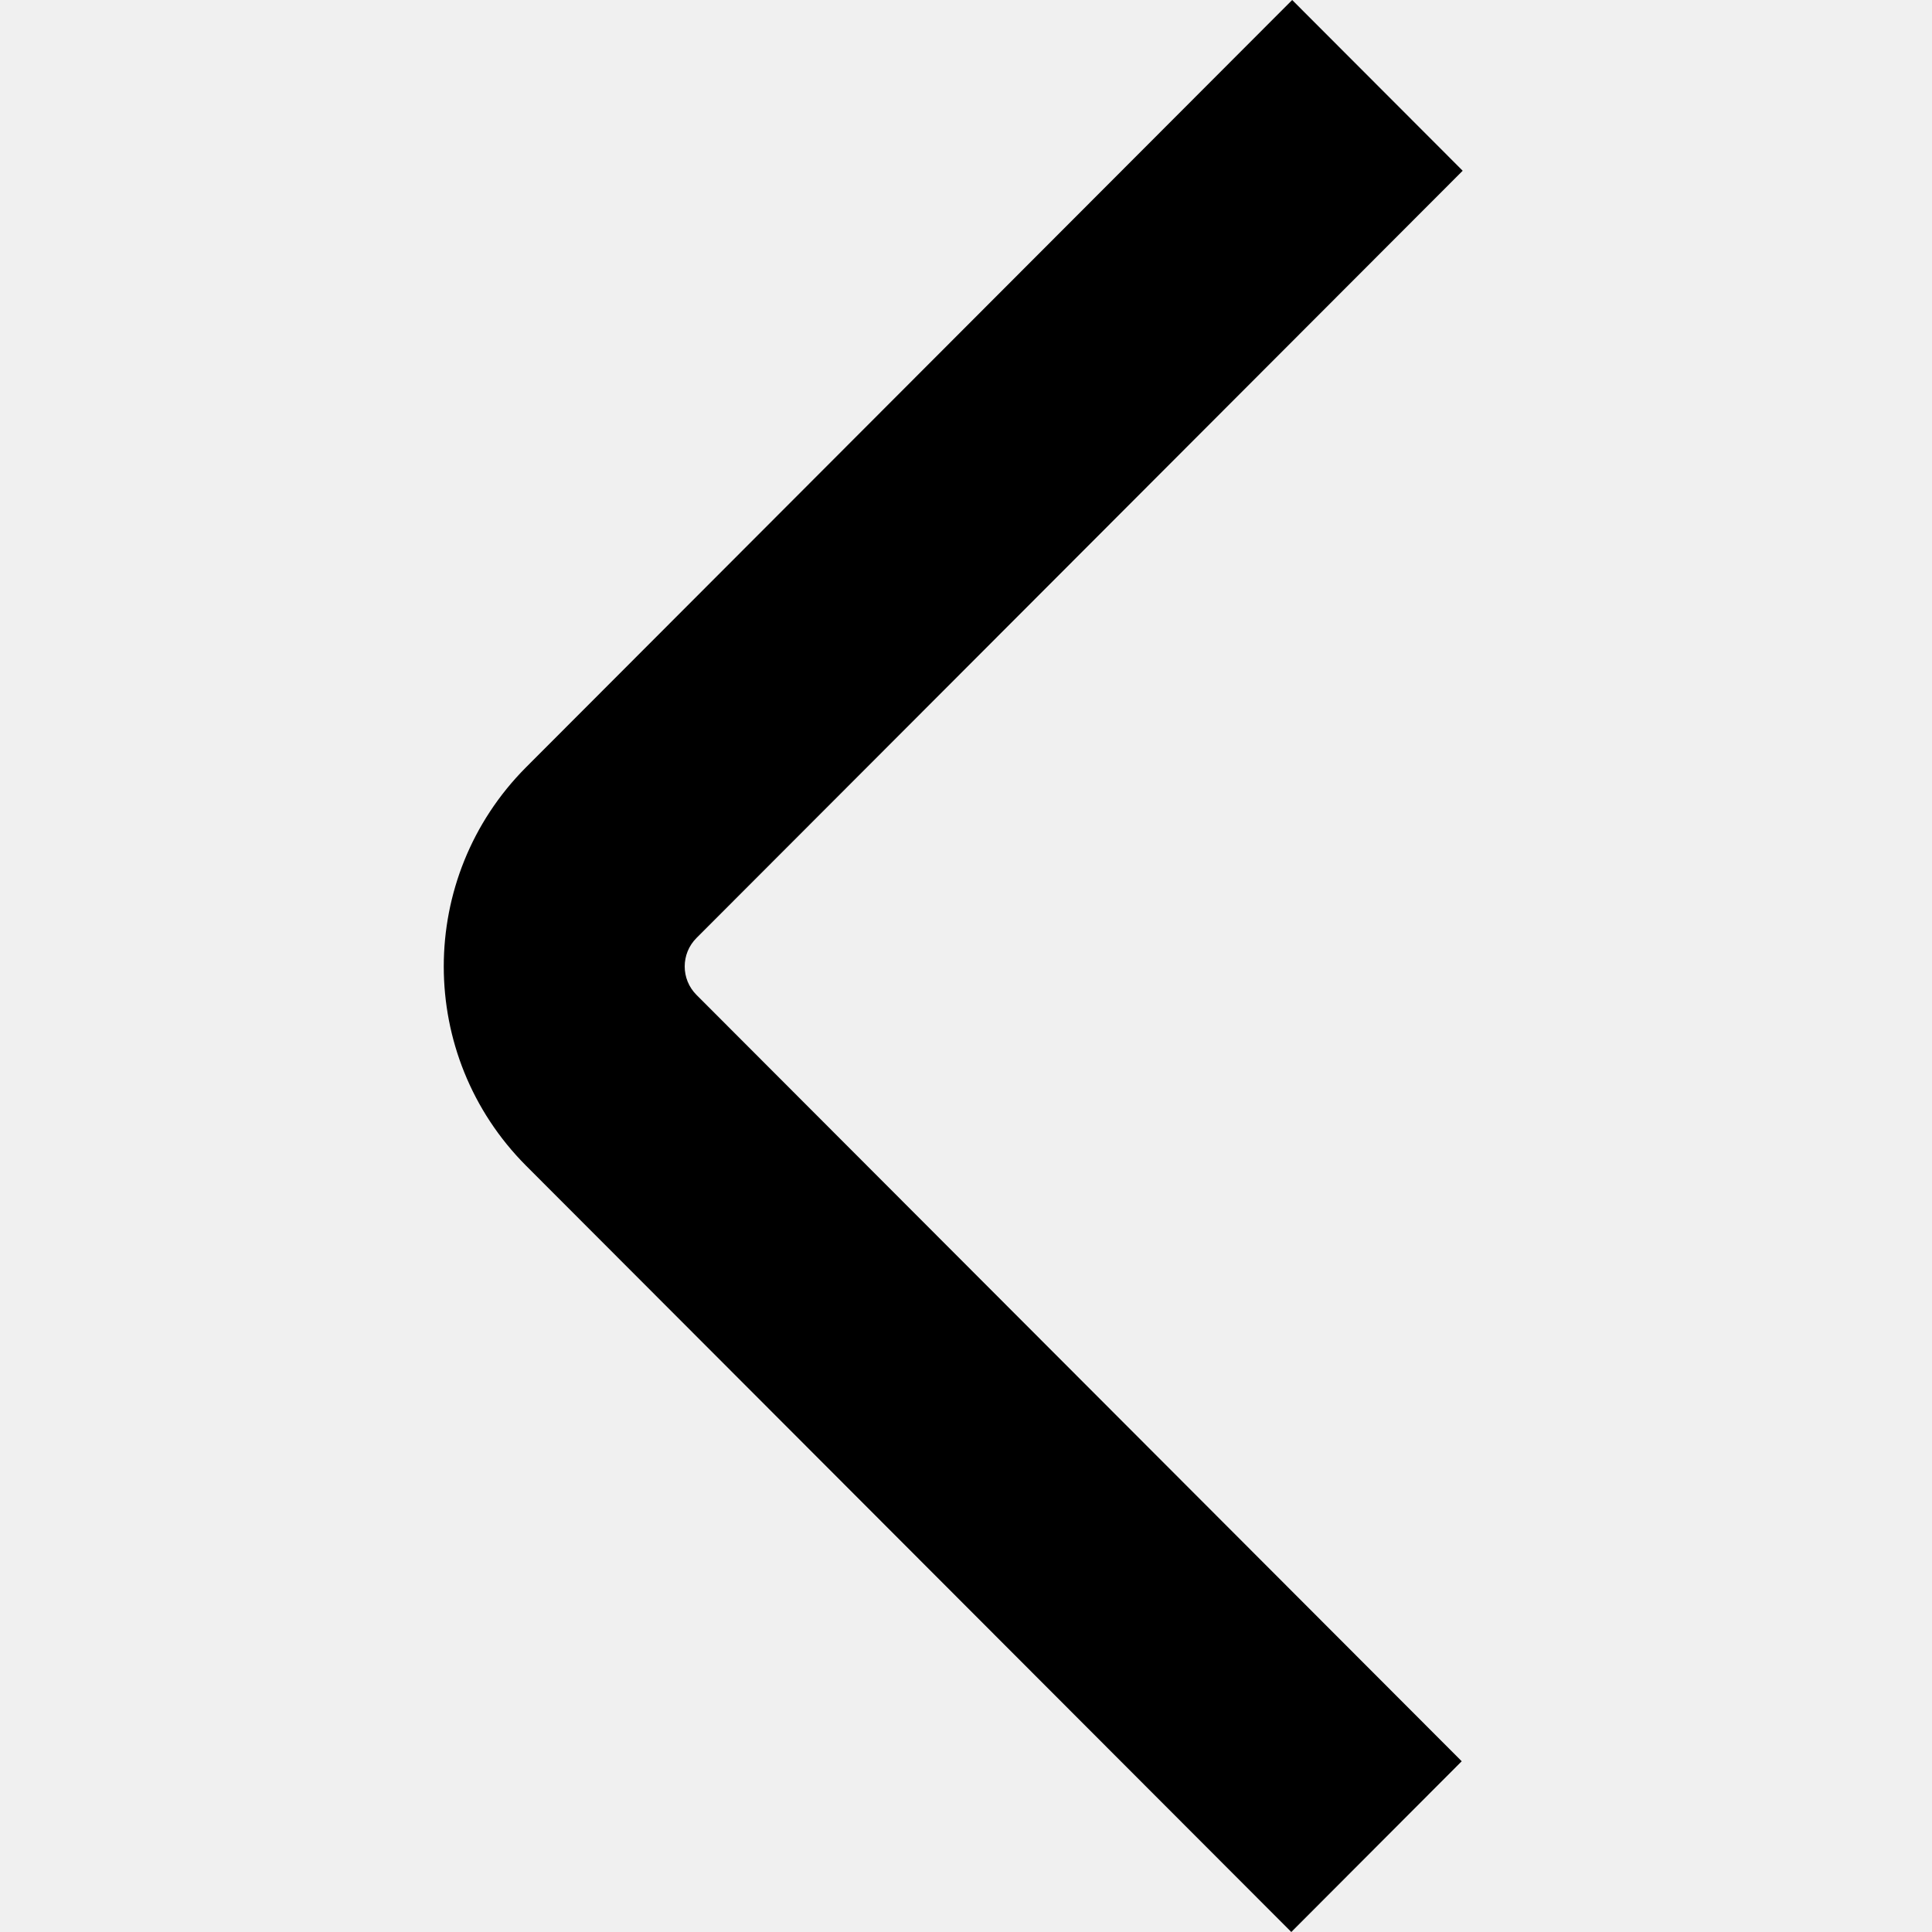
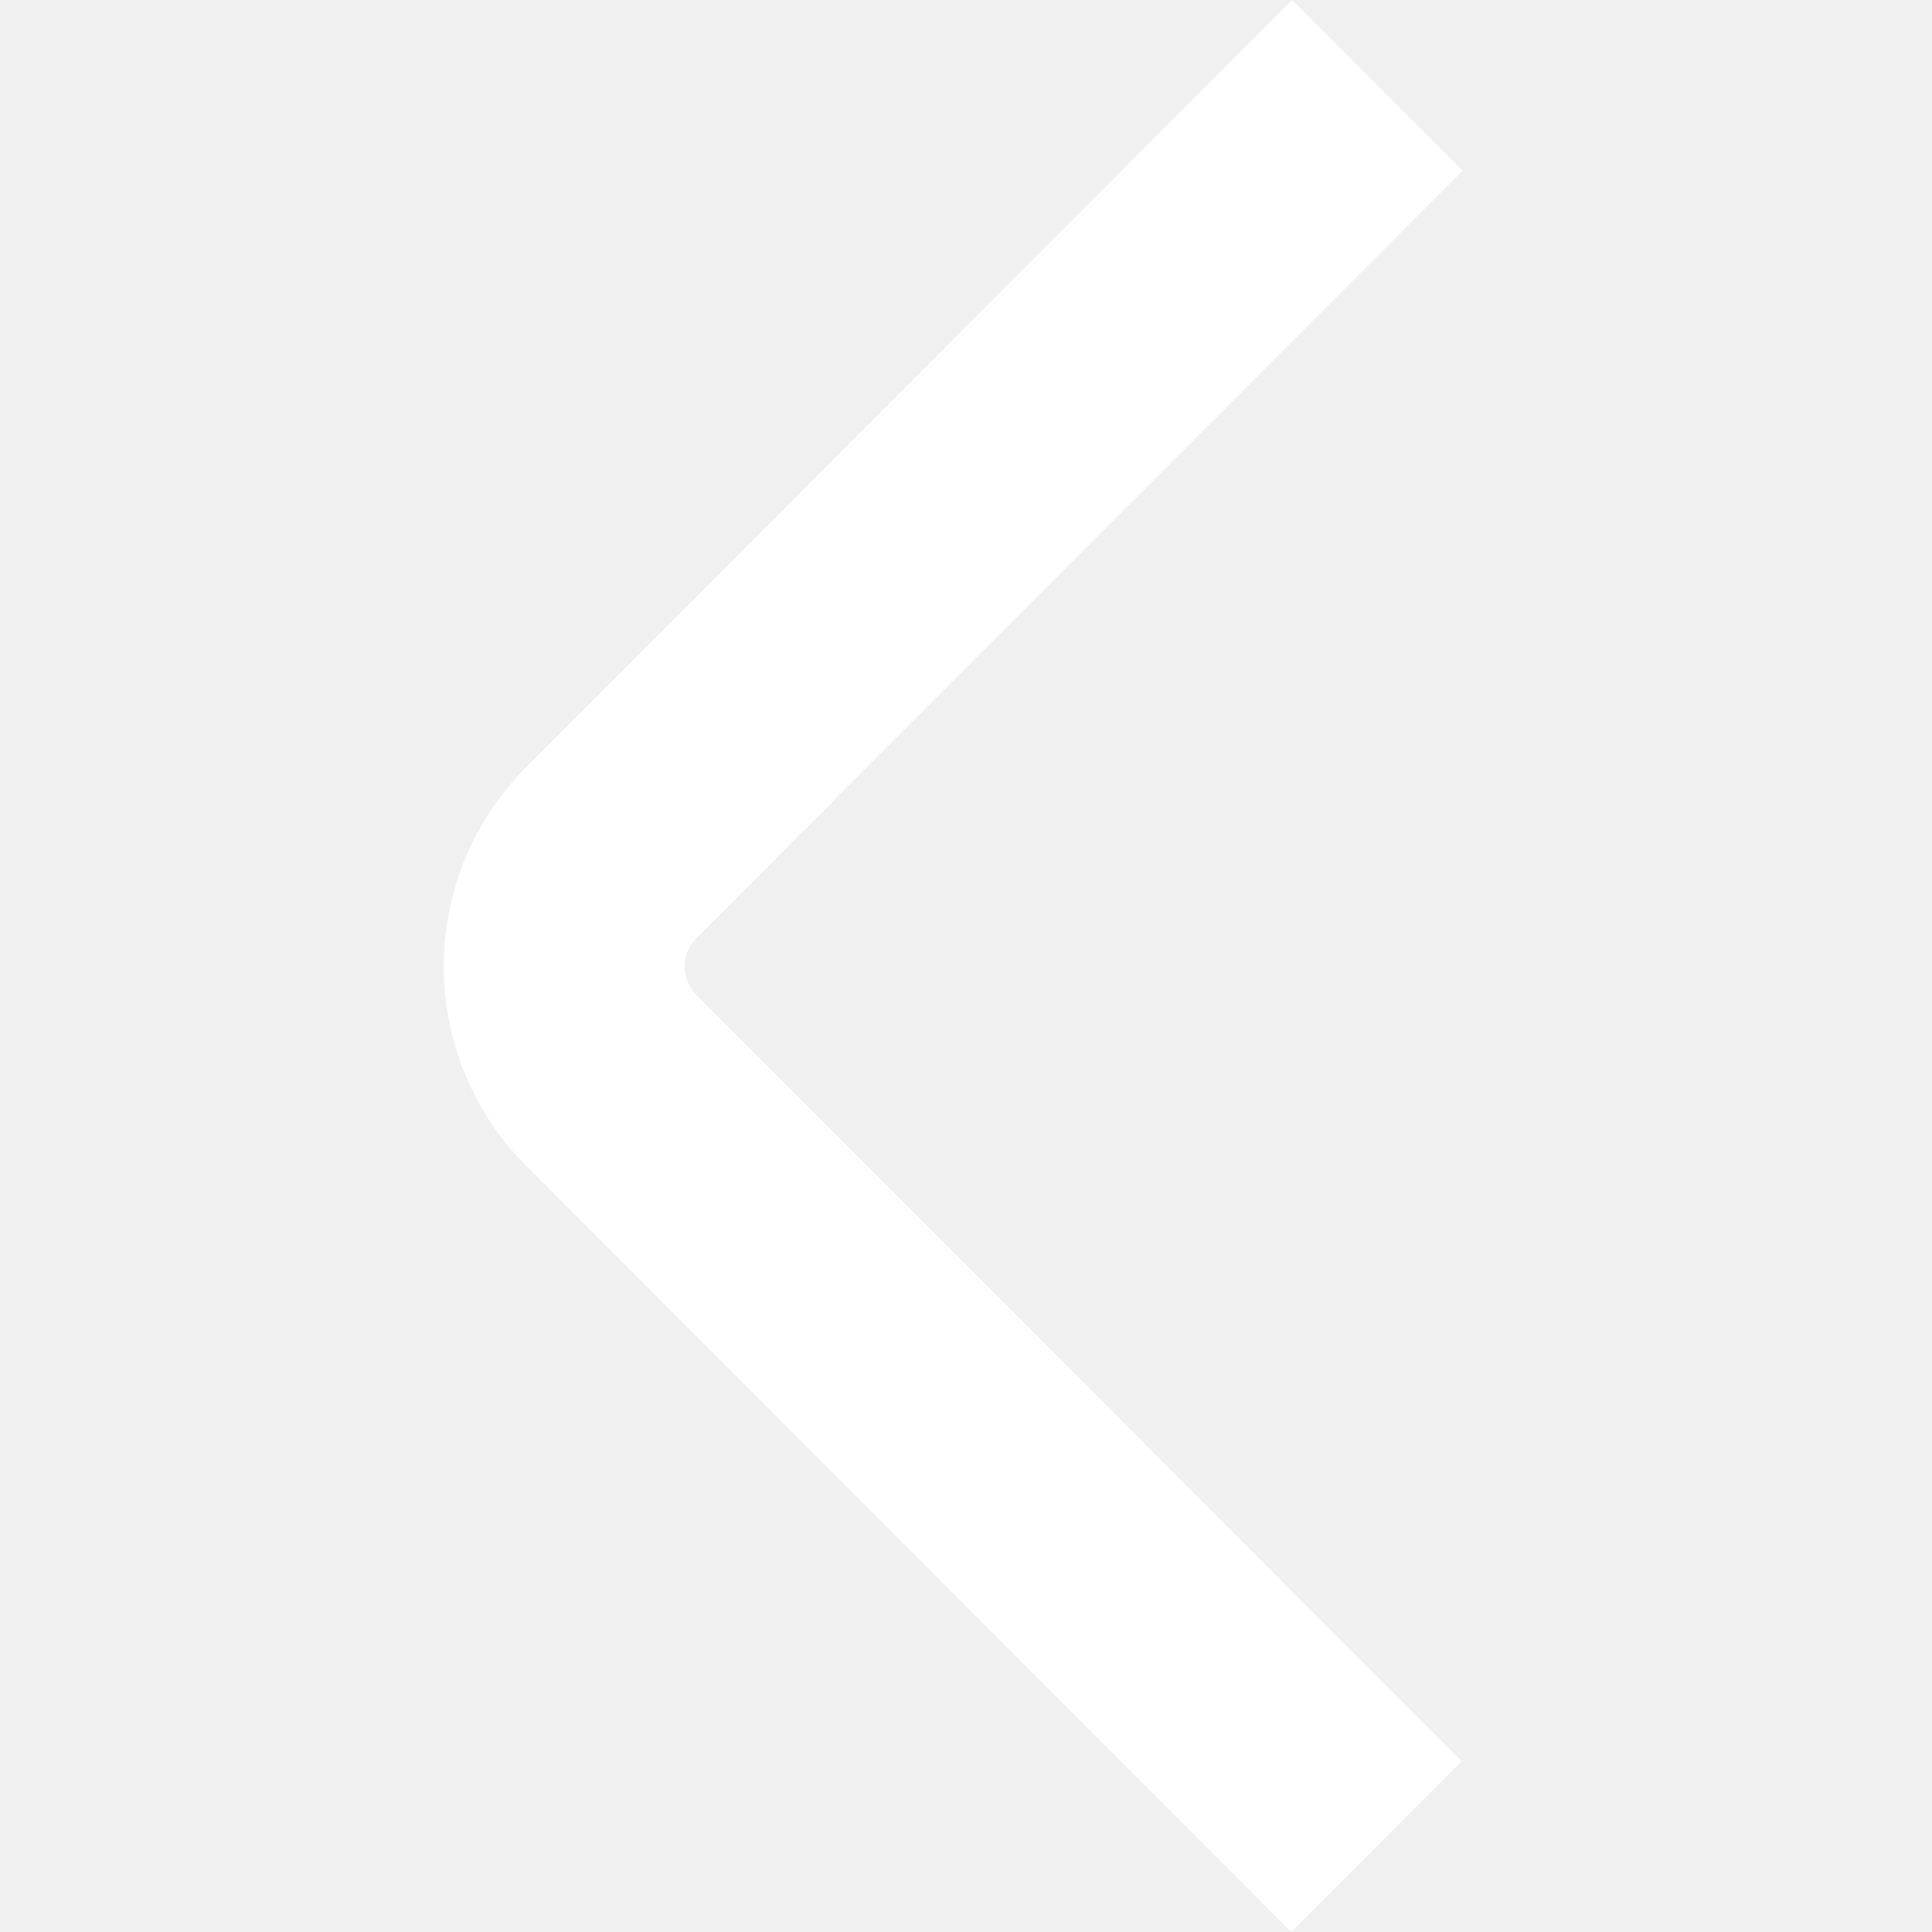
- <svg xmlns="http://www.w3.org/2000/svg" id="Isolation_Mode" data-name="Isolation Mode" viewBox="0 0 24 24" width="512" height="512">
+ <svg xmlns="http://www.w3.org/2000/svg" id="Isolation_Mode" data-name="Isolation Mode" viewBox="0 0 24 24" width="512" height="512" fill="#ffffff">
  <path d="M16.041,24,6.534,14.48a3.507,3.507,0,0,1,0-4.948L16.052,0,18.17,2.121,8.652,11.652a.5.5,0,0,0,0,.707l9.506,9.52Z" />
</svg>
